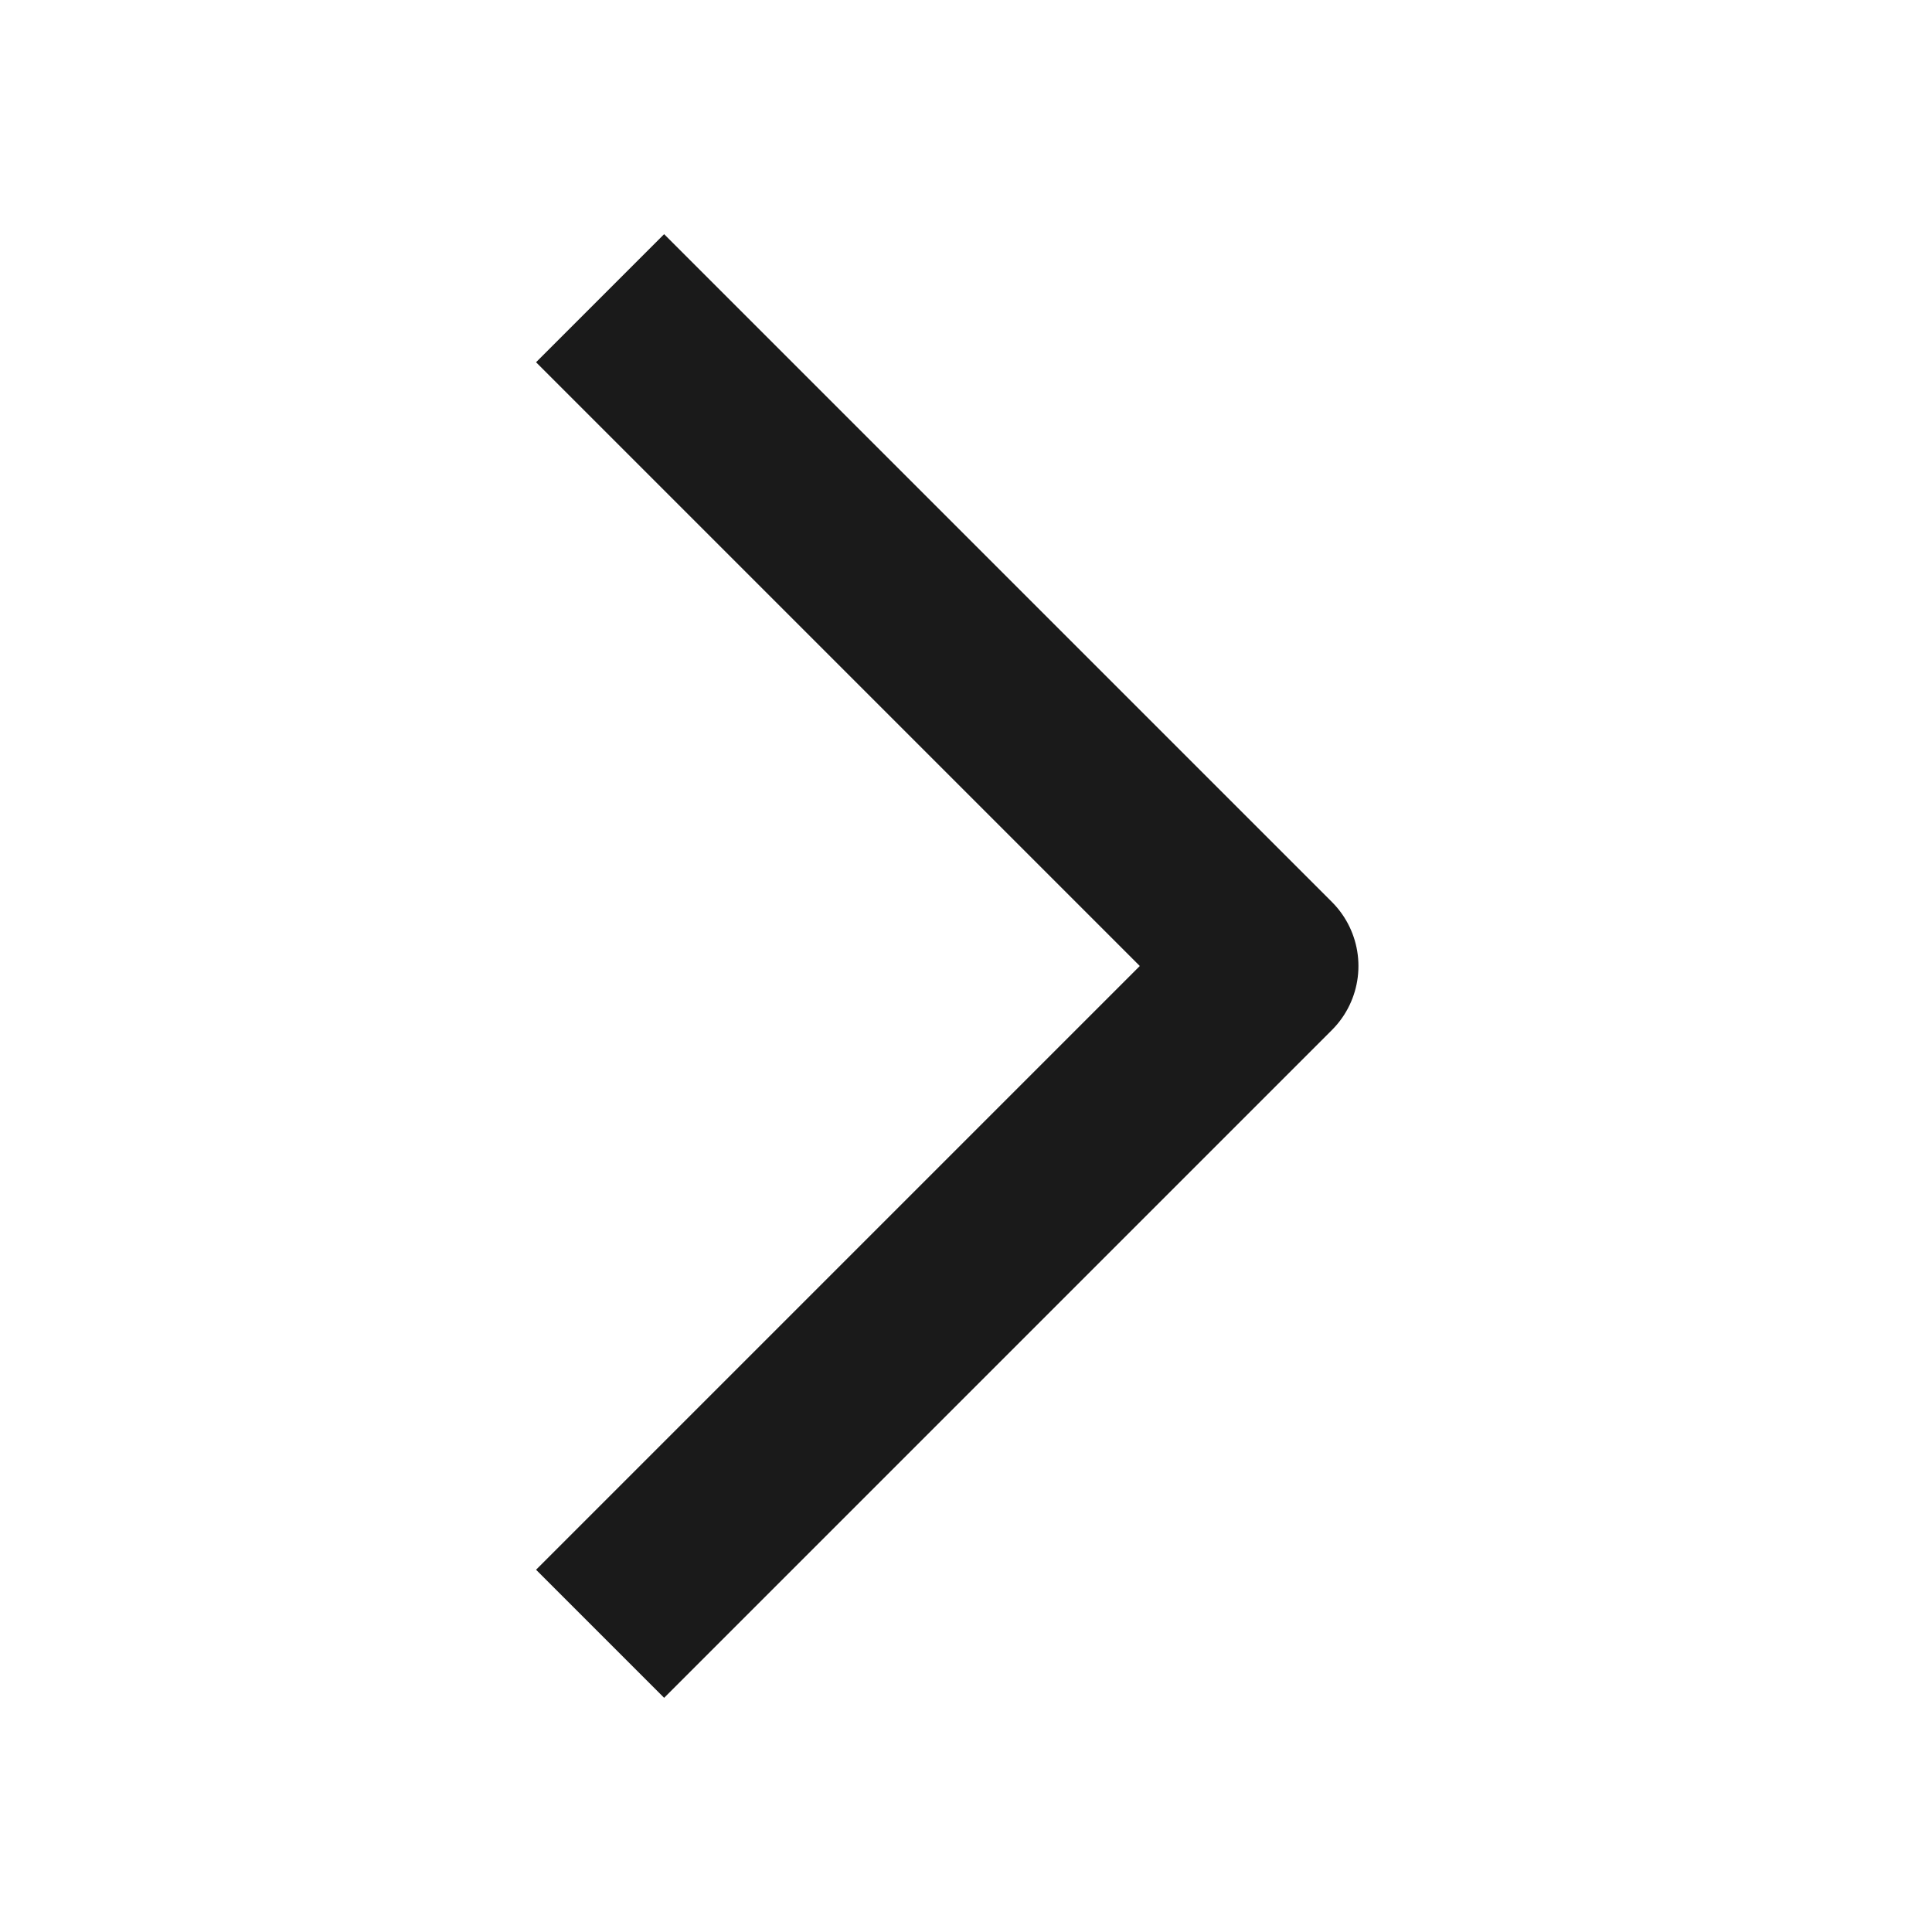
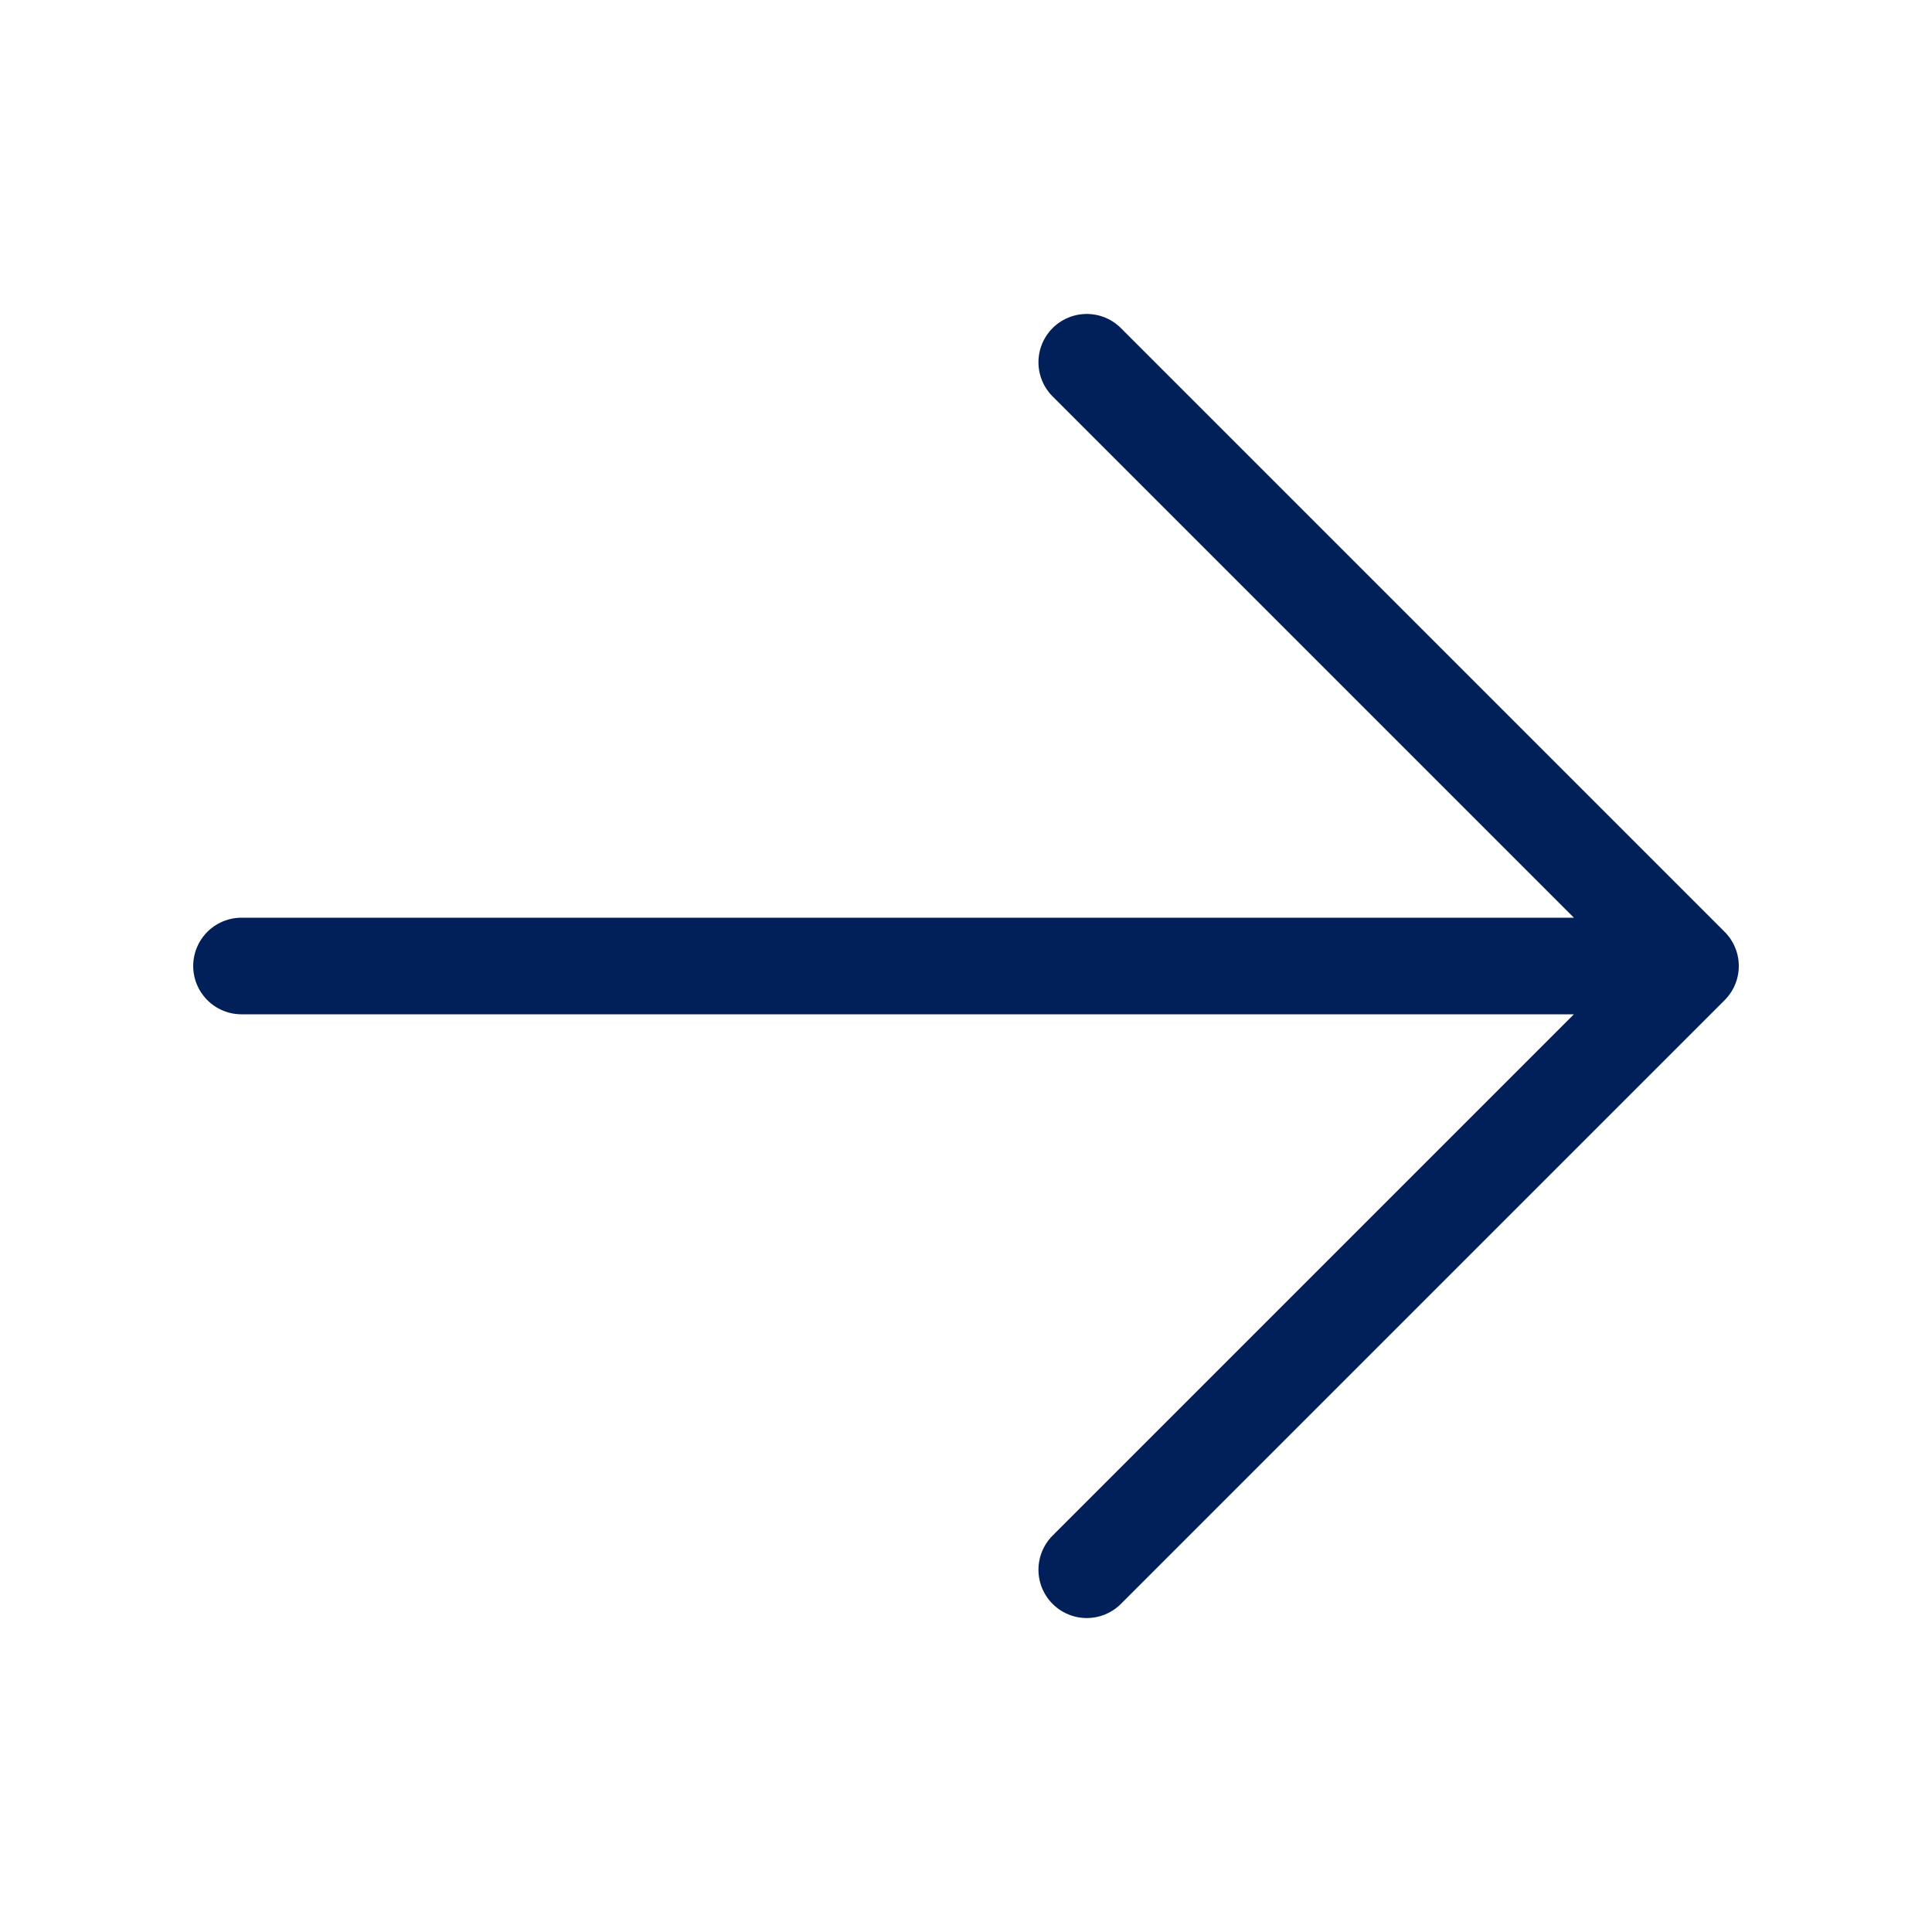
- <svg xmlns="http://www.w3.org/2000/svg" width="16" height="16" viewBox="0 0 16 16" fill="none">
-   <path d="M5.5 3L10.5 8L5.5 13" stroke="#1A1A1A" stroke-width="1.5" stroke-linecap="square" stroke-linejoin="round" />
+ <svg xmlns="http://www.w3.org/2000/svg" fill="none" viewBox="0 0 24 24" stroke-width="1.2" stroke="#012059" class="size-2">
+   <path stroke-linecap="round" stroke-linejoin="round" d="M13.5 4.5 21 12m0 0-7.5 7.5M21 12H3" />
</svg>
